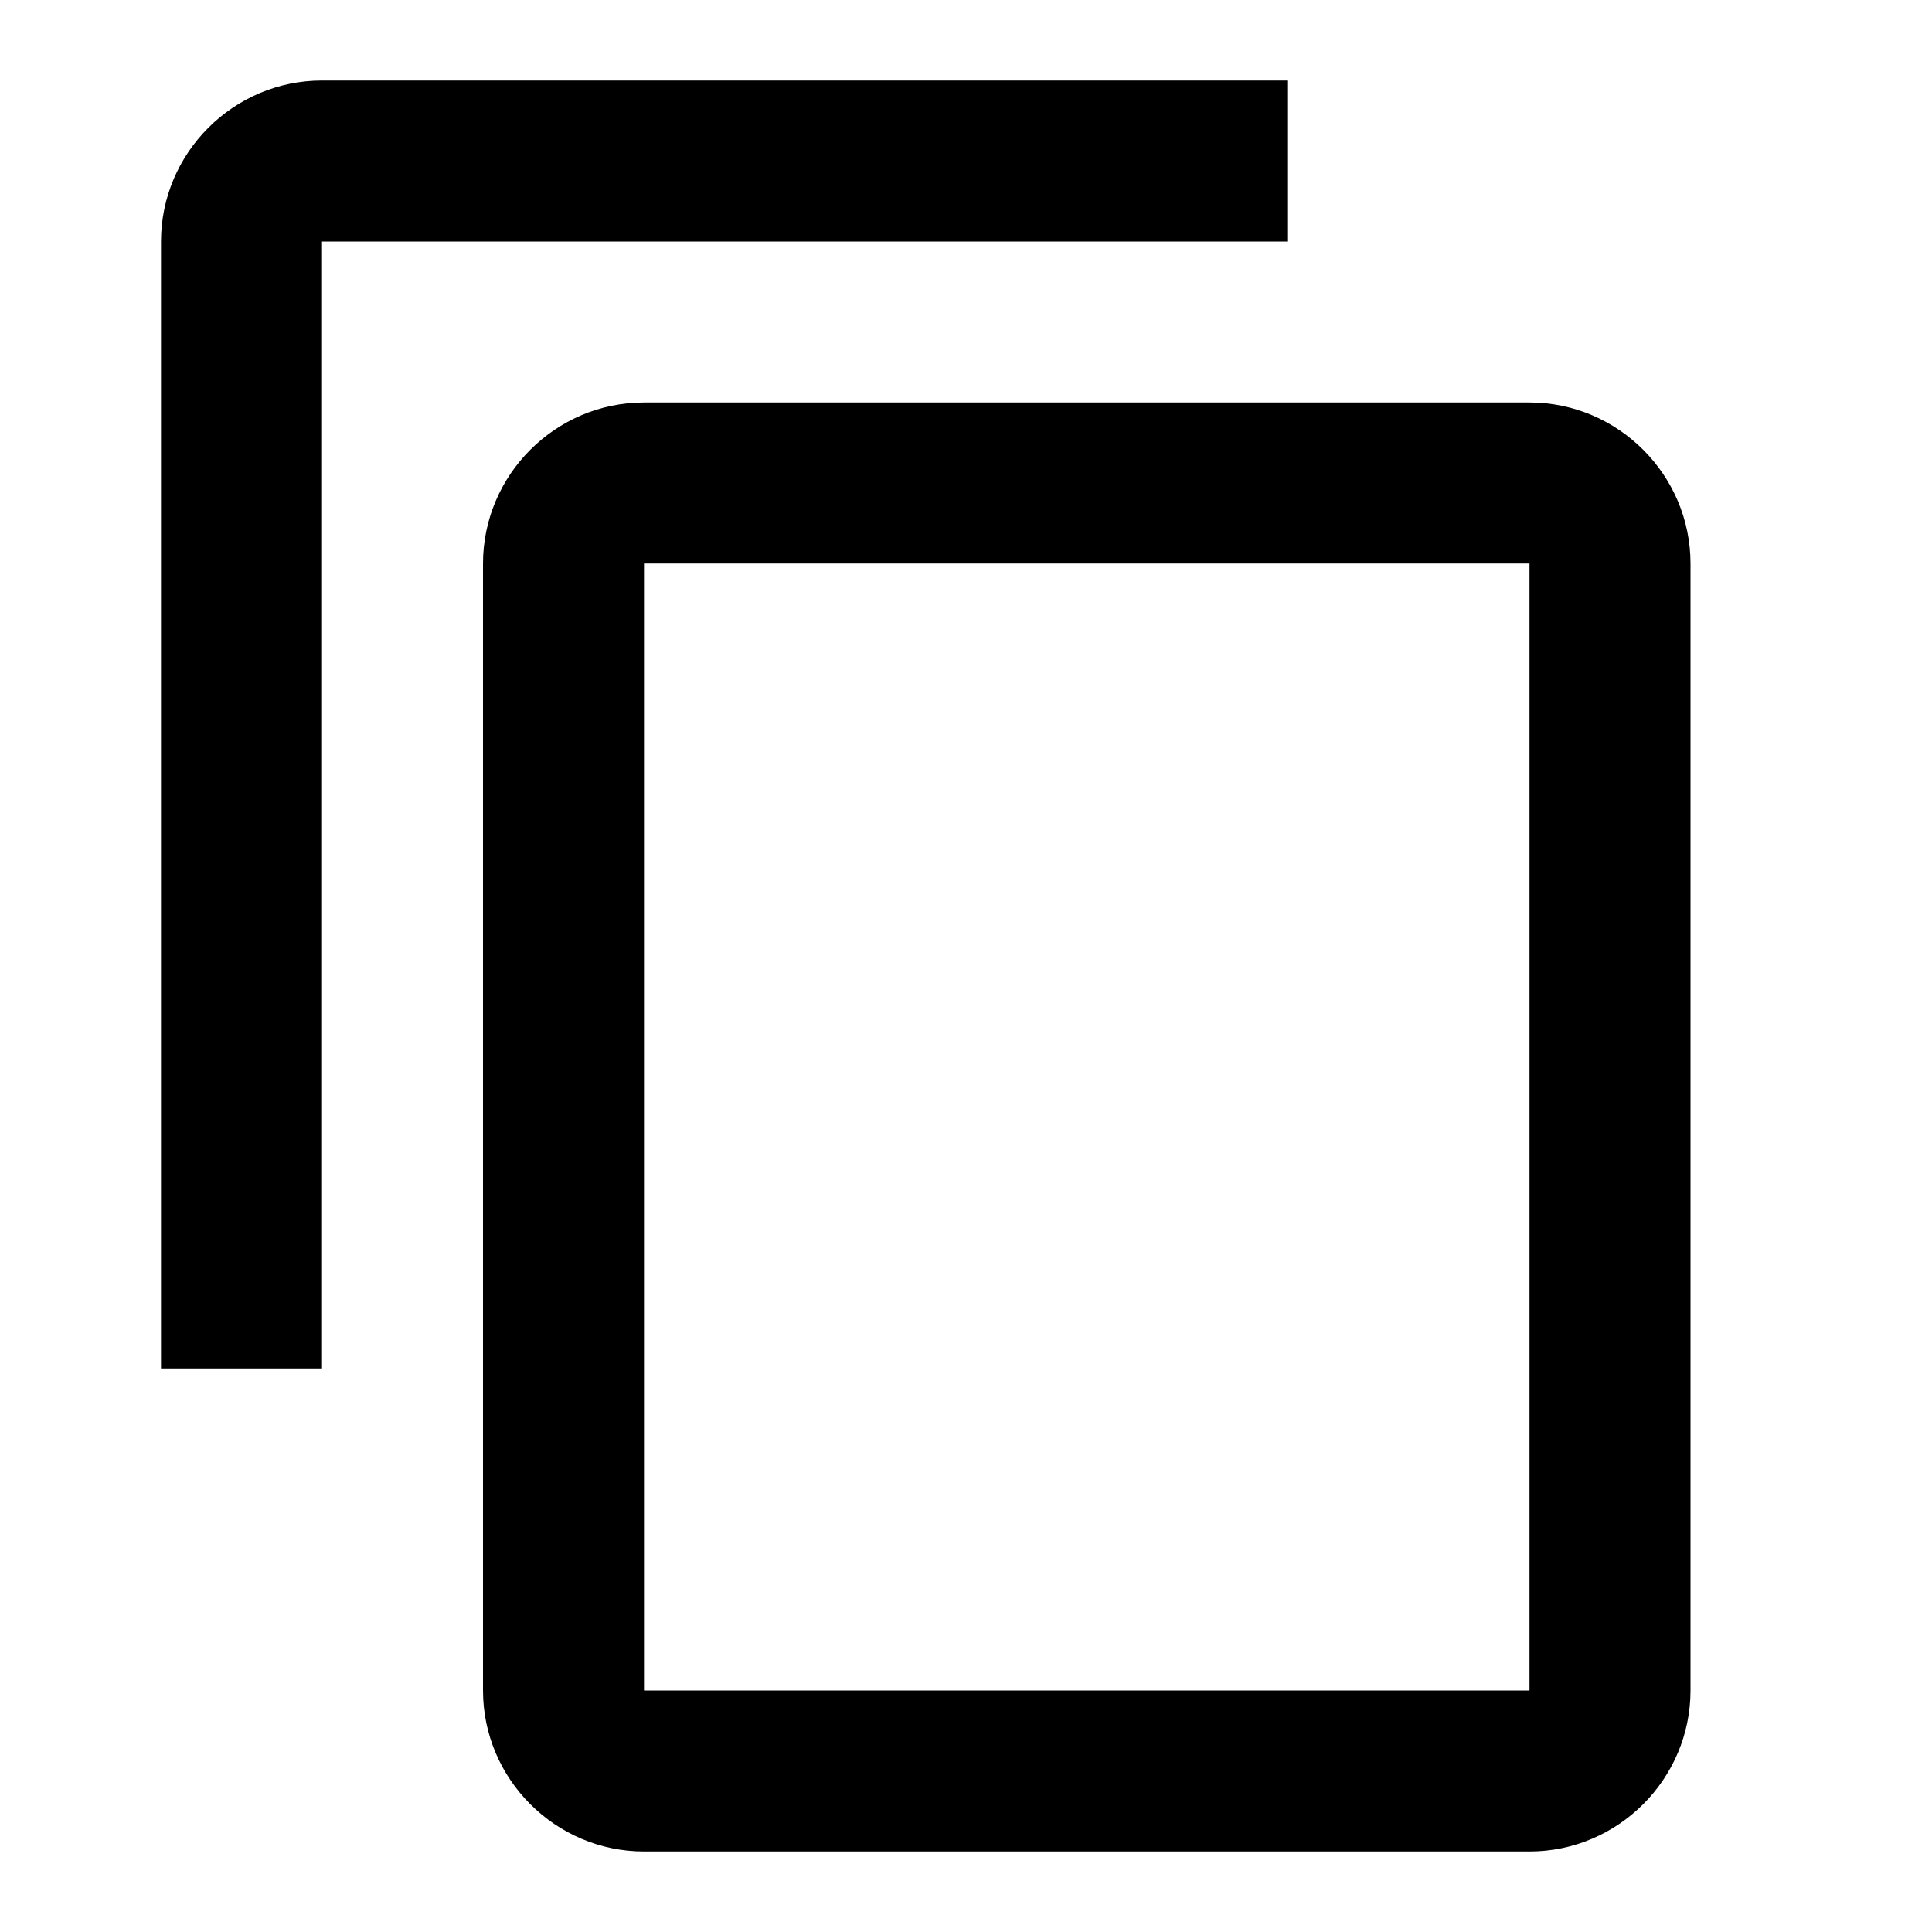
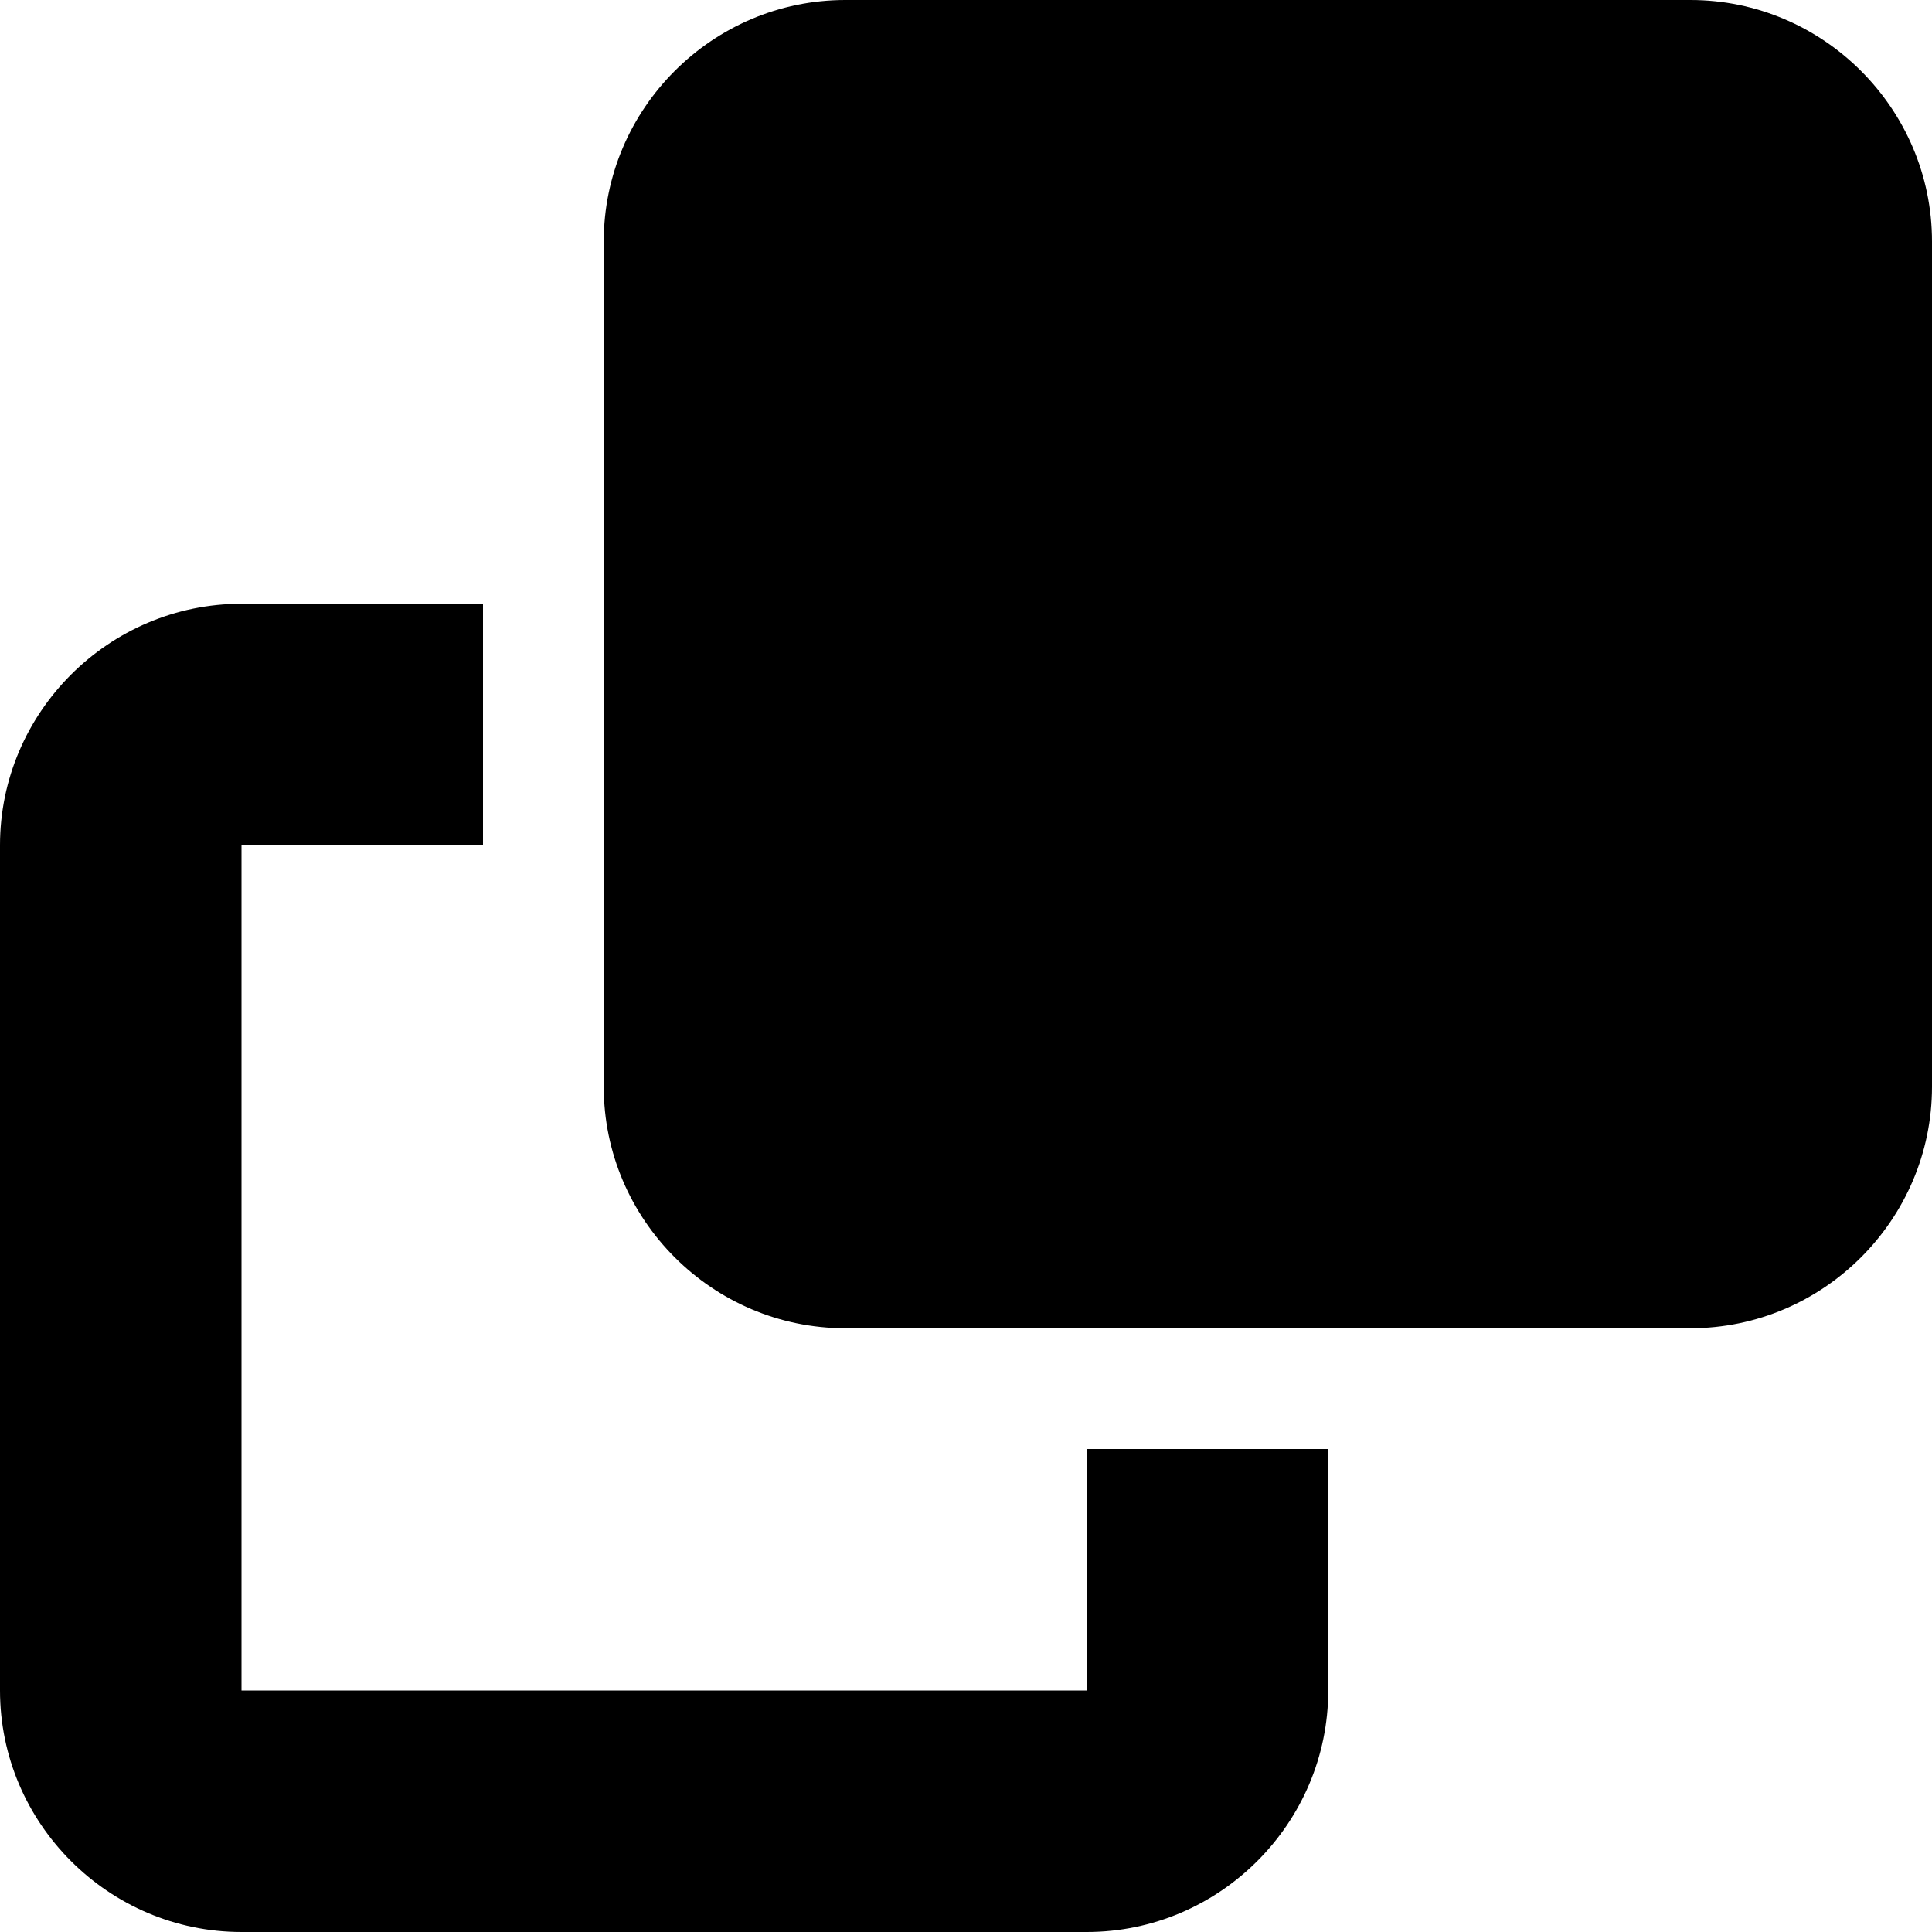
- <svg version="1.2" overflow="visible" preserveAspectRatio="none" viewBox="0 0 24 24" width="19" height="19">
-   <path d="M16 1H4c-1.1 0-2 .9-2 2v14h2V3h12V1zm3 4H8c-1.1 0-2 .9-2 2v14c0 1.1.9 2 2 2h11c1.1 0 2-.9 2-2V7c0-1.1-.9-2-2-2zm0 16H8V7h11v14z" vector-effect="non-scaling-stroke" fill="currentColor" />
+ <svg xmlns="http://www.w3.org/2000/svg" width="16" height="16" fill="none">
+   <path d="M7 0C5.9 0 5 .9 5 2v7c0 1.1.9 2 2 2h7c1.1 0 2-.9 2-2V2c0-1.1-.9-2-2-2H7ZM2 5C.9 5 0 5.9 0 7v7c0 1.1.9 2 2 2h7c1.1 0 2-.9 2-2v-2H9v2H2V7h2V5H2Z" fill="currentColor" />
</svg>
